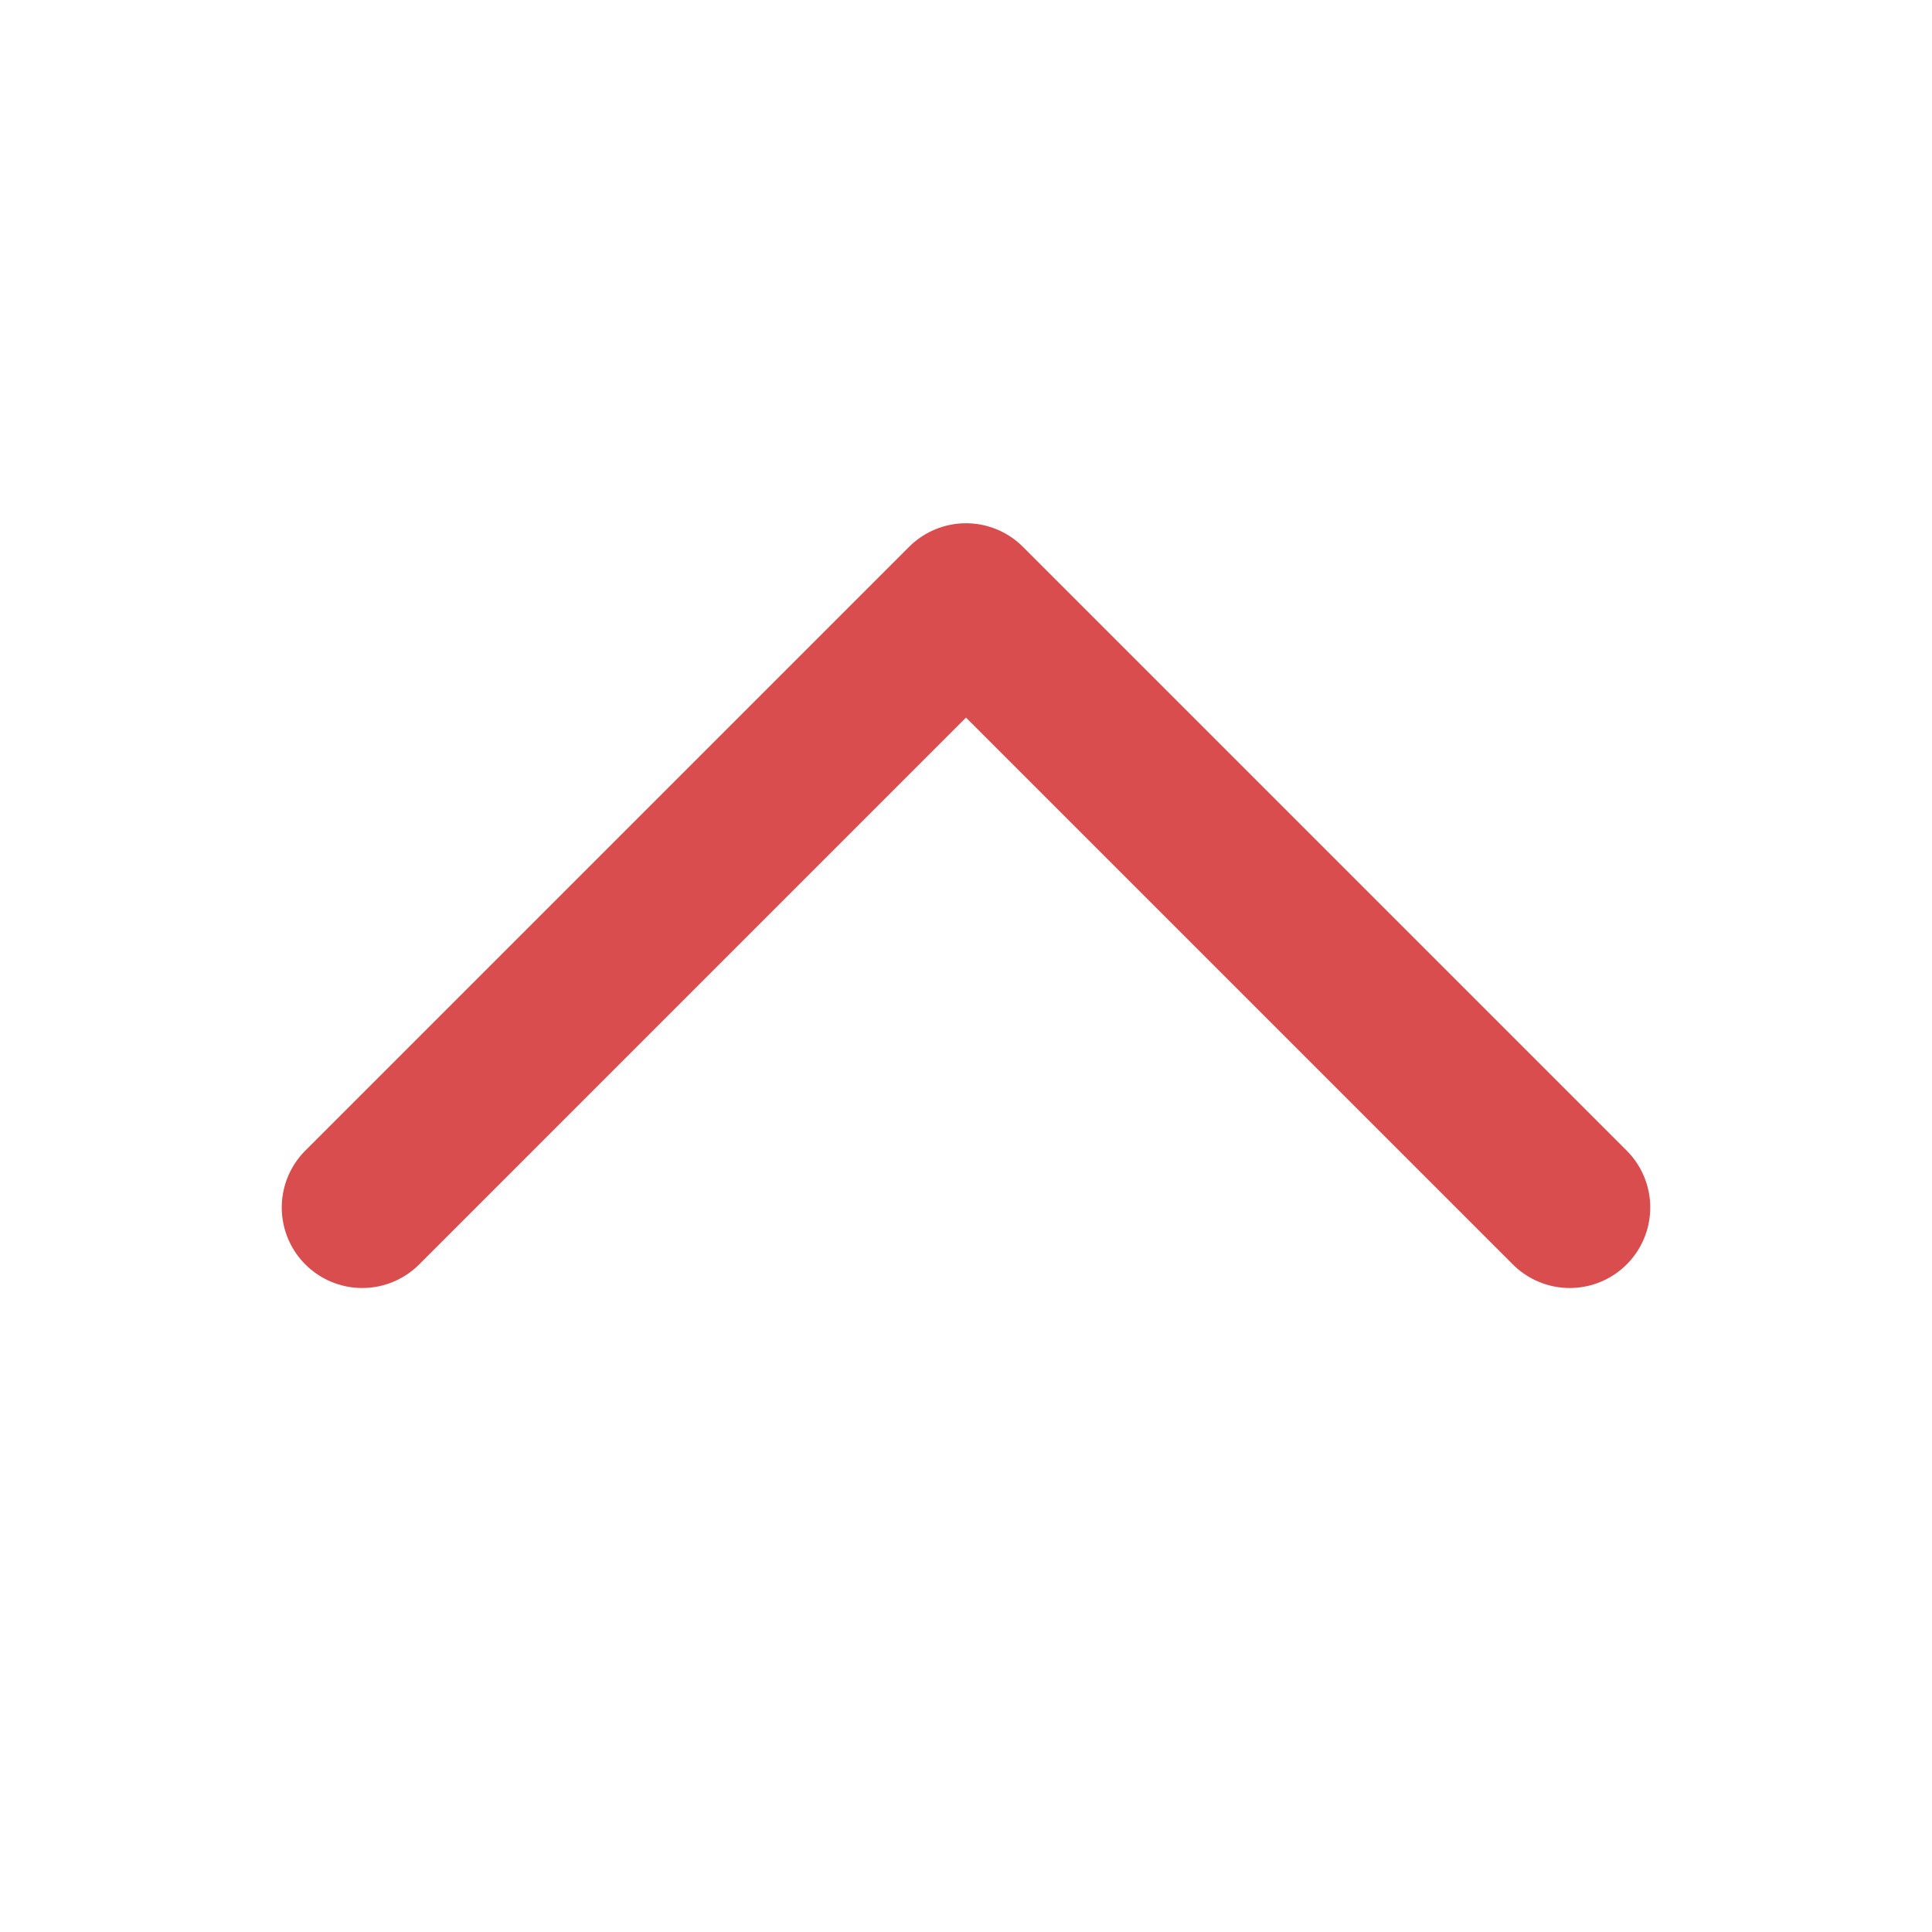
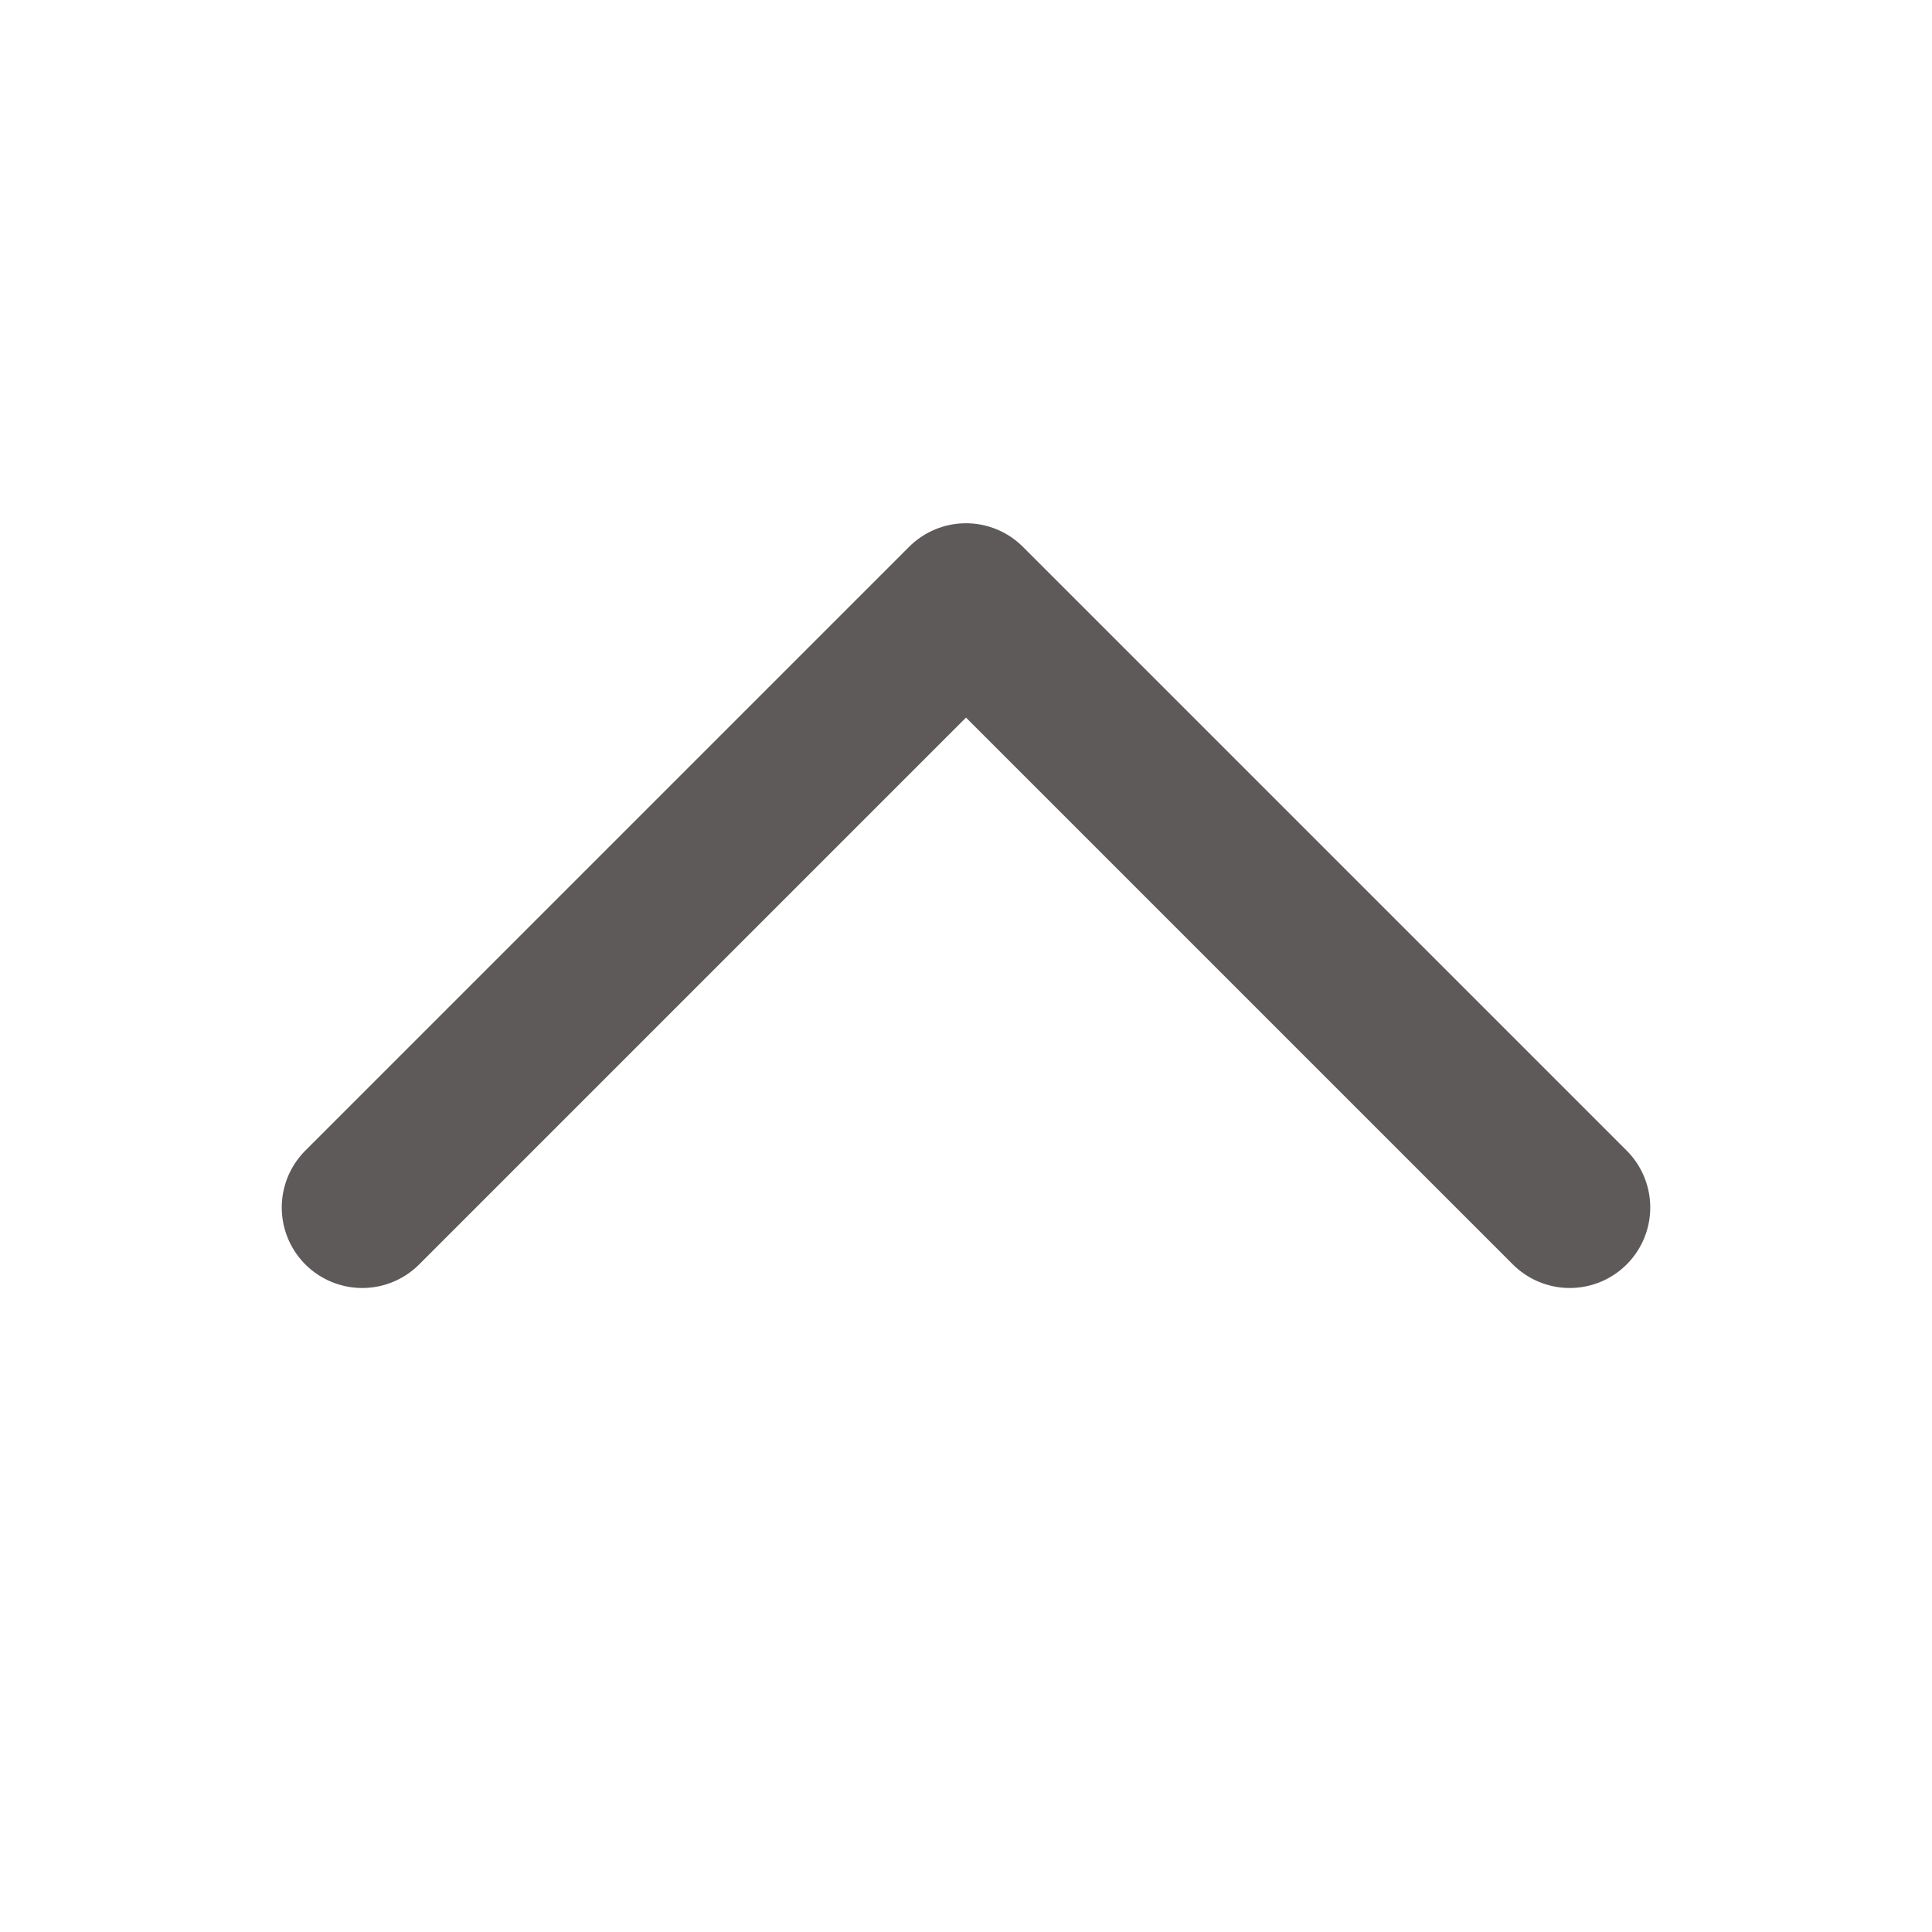
- <svg xmlns="http://www.w3.org/2000/svg" width="24" height="24" viewBox="0 0 24 24" fill="none">
-   <path d="M19.5 15L12 7.5L4.5 15" stroke="#D94D4E" stroke-width="2" stroke-linecap="round" stroke-linejoin="round" />
+ <svg xmlns="http://www.w3.org/2000/svg" version="1.1" id="Layer_1" x="0px" y="0px" viewBox="0 0 24 24" style="enable-background:new 0 0 24 24;" xml:space="preserve">
+   <style type="text/css">
+ 	.st0{fill:none;stroke:#5F5A5A;stroke-width:2;stroke-linecap:round;stroke-linejoin:round;}
+ </style>
+   <path class="st0" d="M19.5,15L12,7.5L4.5,15" />
</svg>
